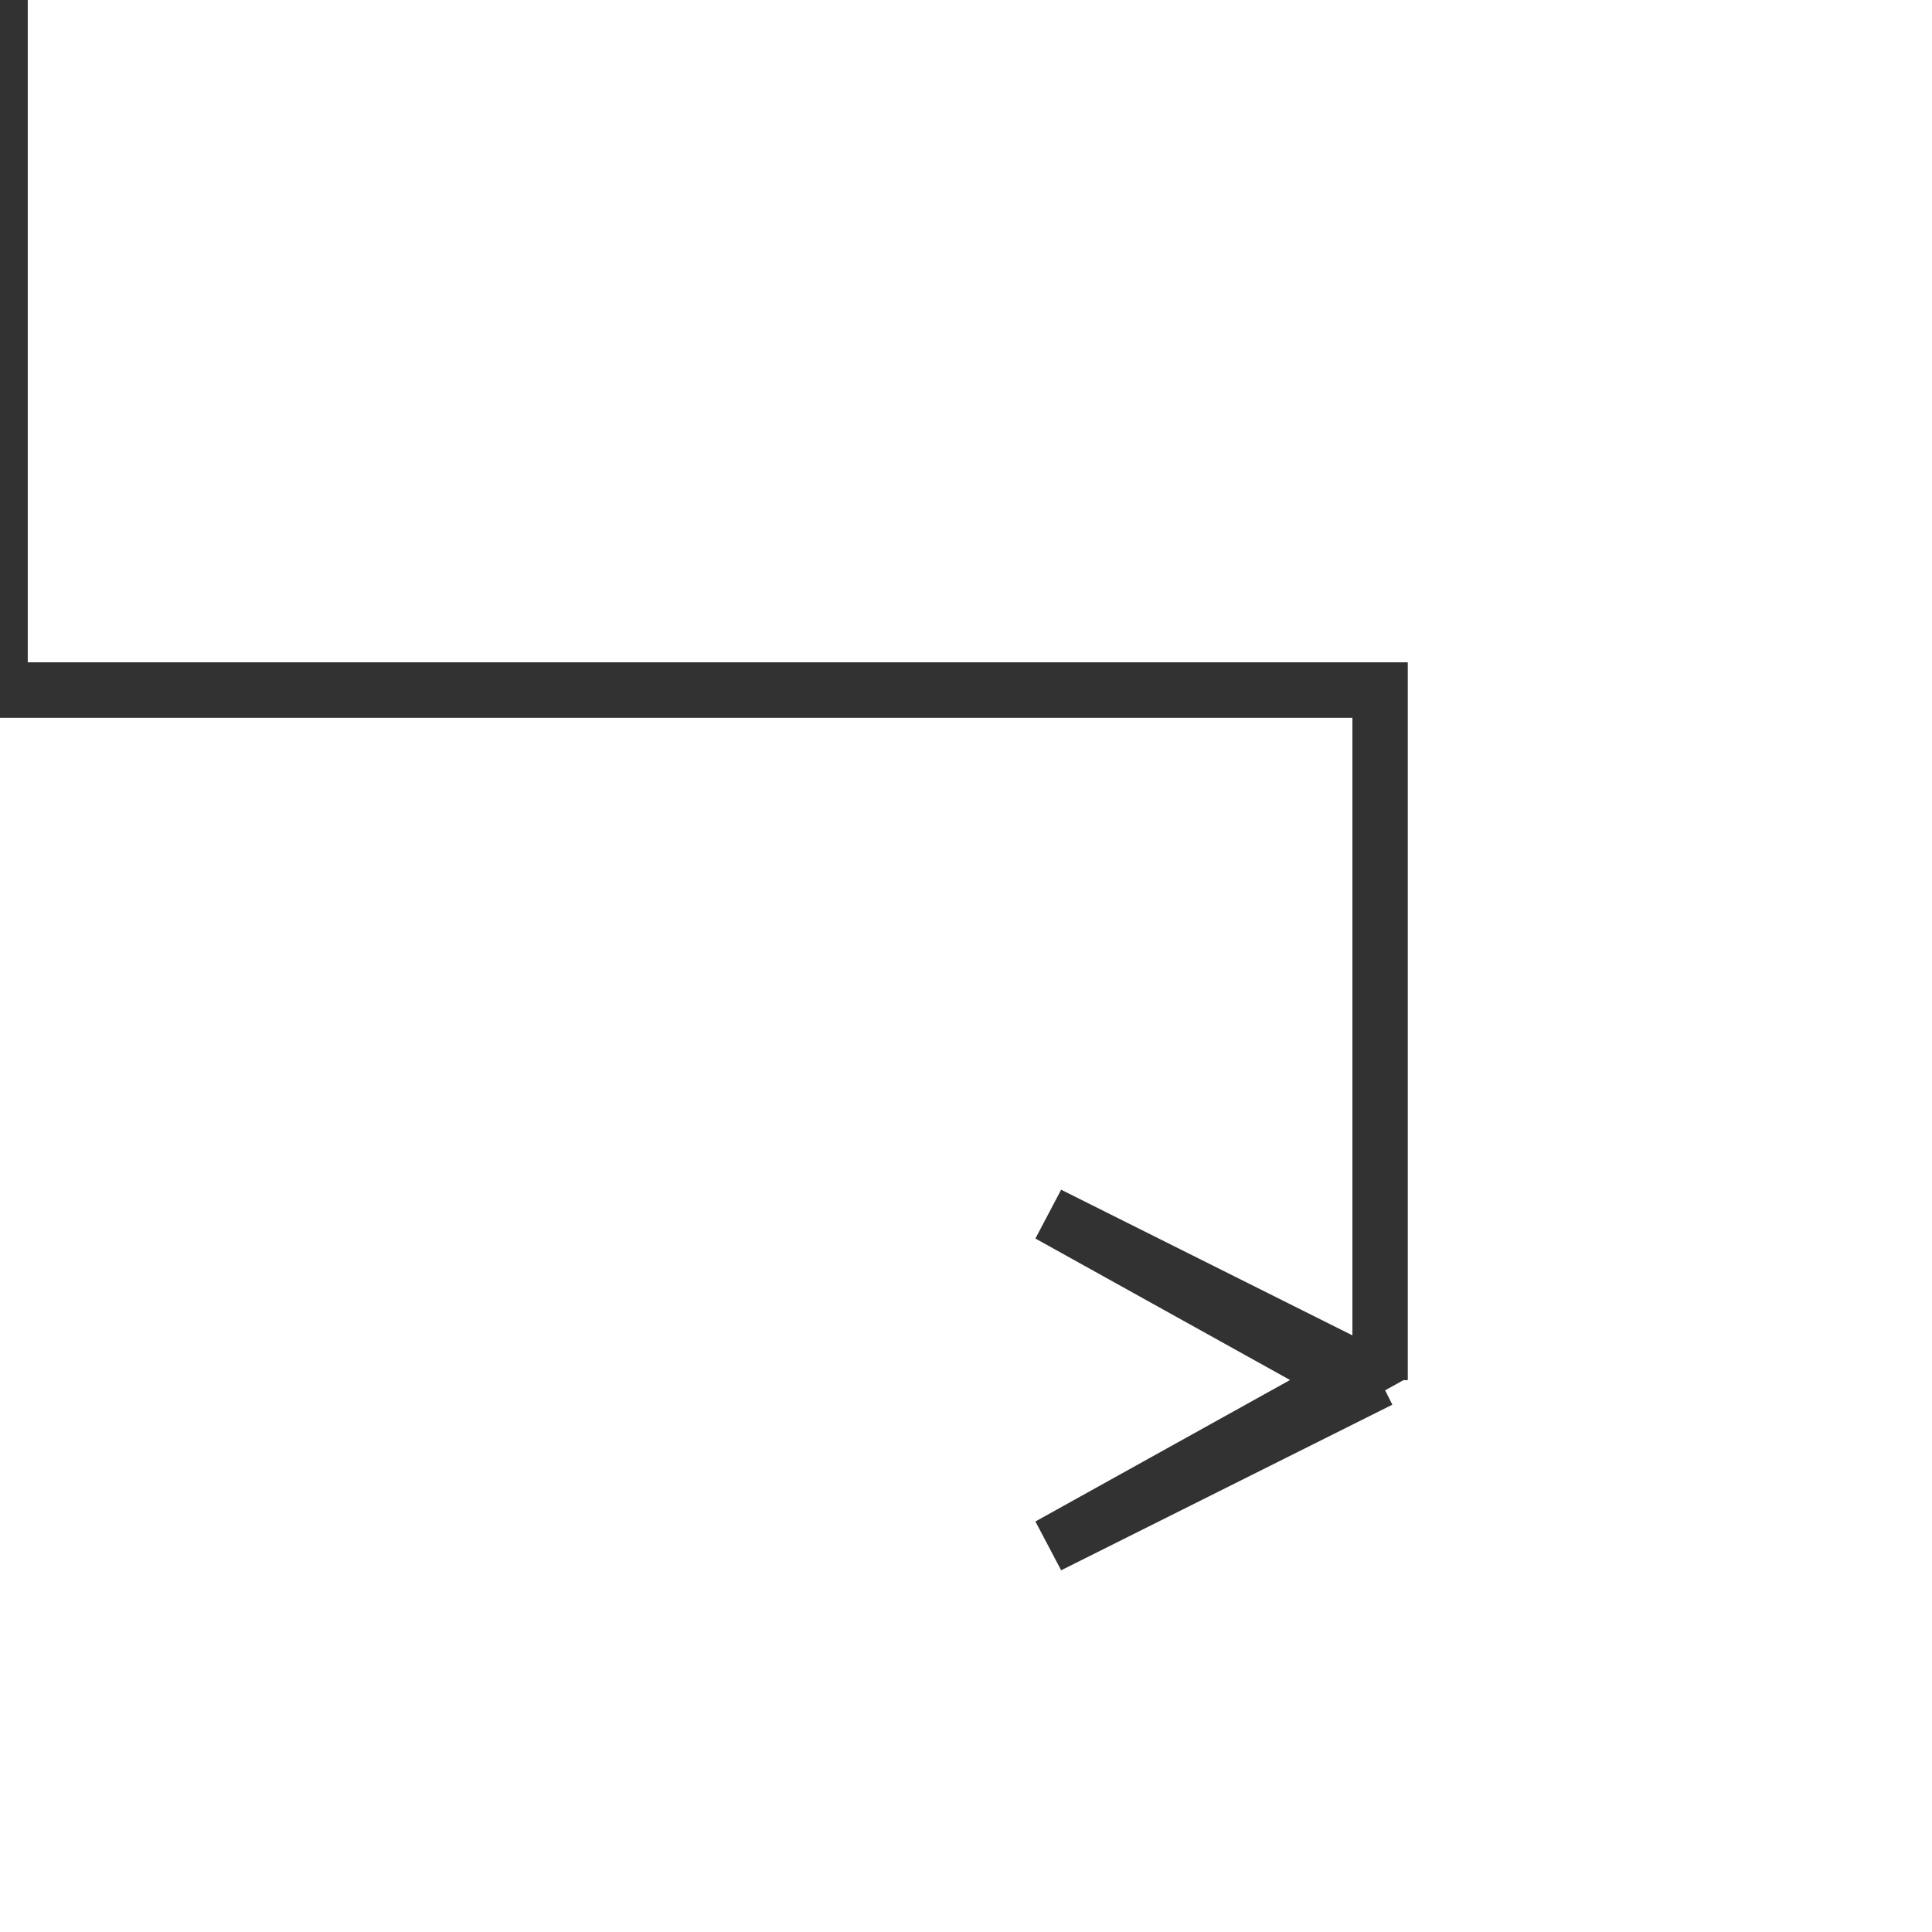
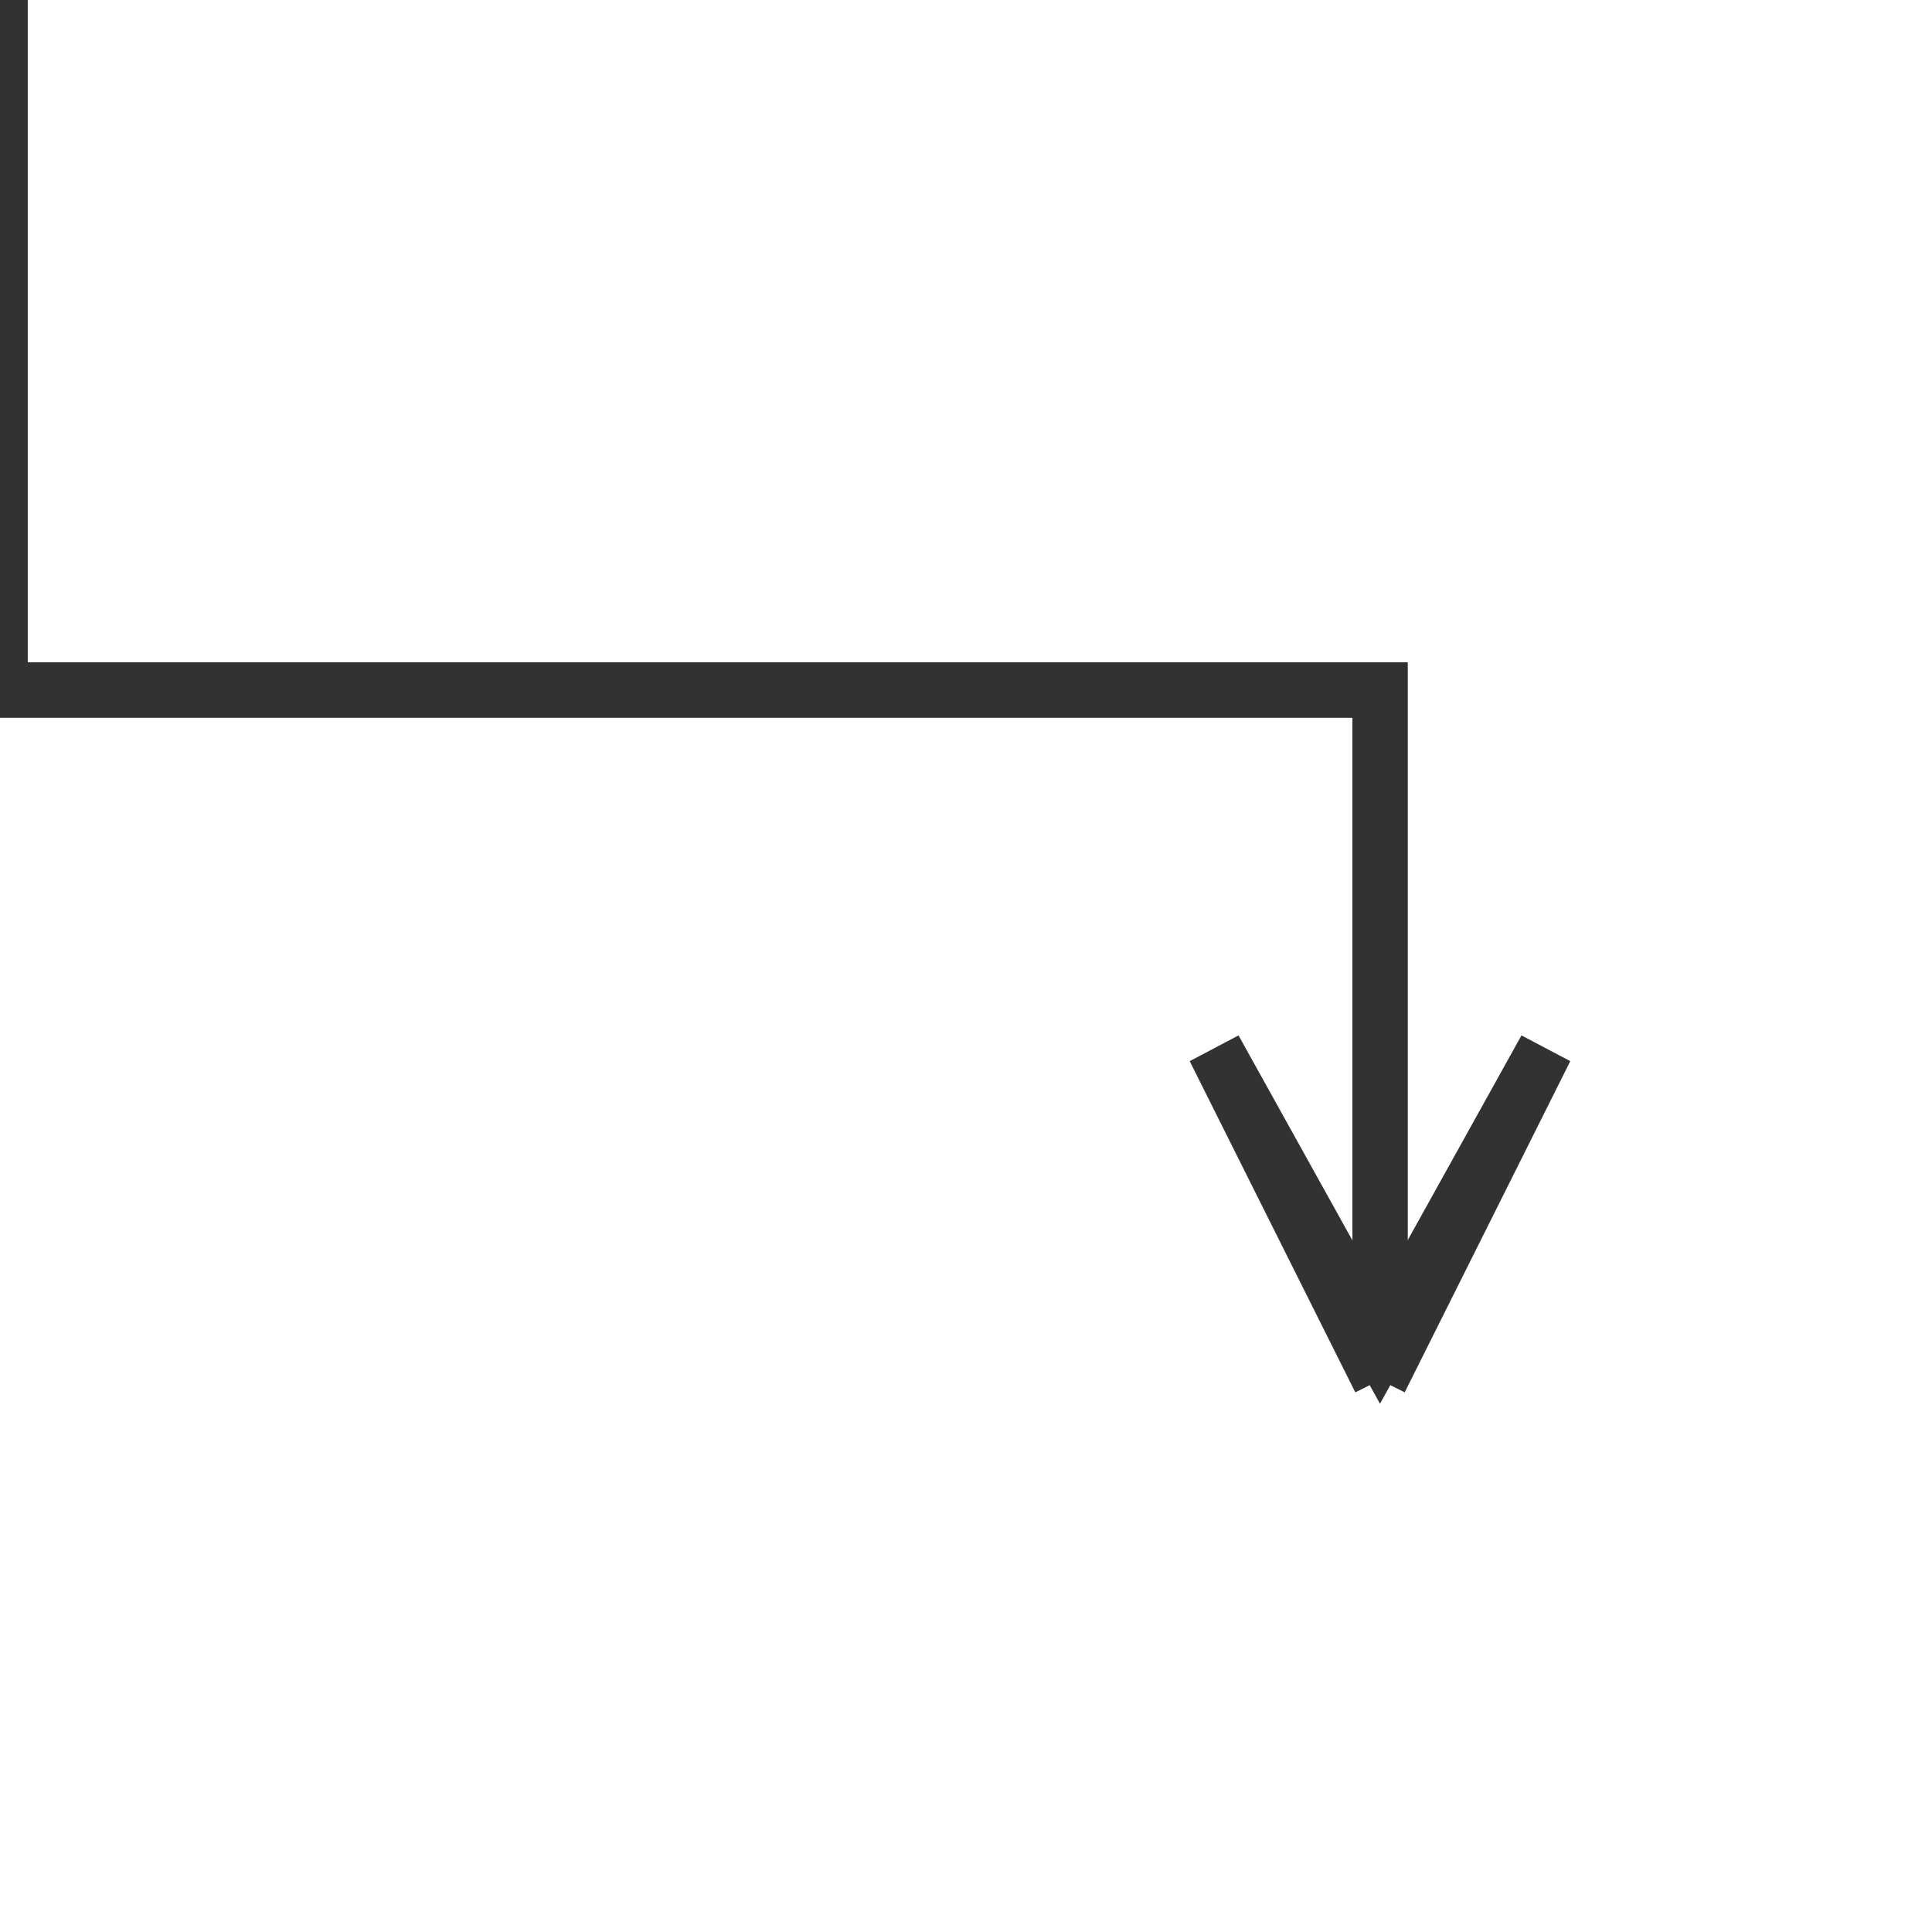
<svg xmlns="http://www.w3.org/2000/svg" version="1.1" width="70" height="70" viewbox="0 0 70 70" shape-rendering="geometricPrecision">
-   <g id="4e701ad65030496787436af695b0723b" transform=" ">
+   <g transform=" ">
    <path fill="none" stroke="#323232FF" stroke-width="2" d="M0 0L0 20L0 25L50 25L50 30L50 50" />
    <path fill="none" stroke="#323232FF" stroke-width="2" d="M0 0L0 20L0 25L50 25L50 30L50 50" />
-     <path fill="#323232FF" d="M50 50L38 44L48.8 50L38 56L50 50" />
-     <path fill="none" stroke="#323232FF" stroke-width="2" d="M50 50L38 44L48.8 50L38 56L50 50" />
+     <path fill="#323232FF" d="M50 50L44 38L50 48.8L56 38L50 50" />
+     <path fill="none" stroke="#323232FF" stroke-width="2" d="M50 50L44 38L50 48.8L56 38L50 50" />
  </g>
</svg>
